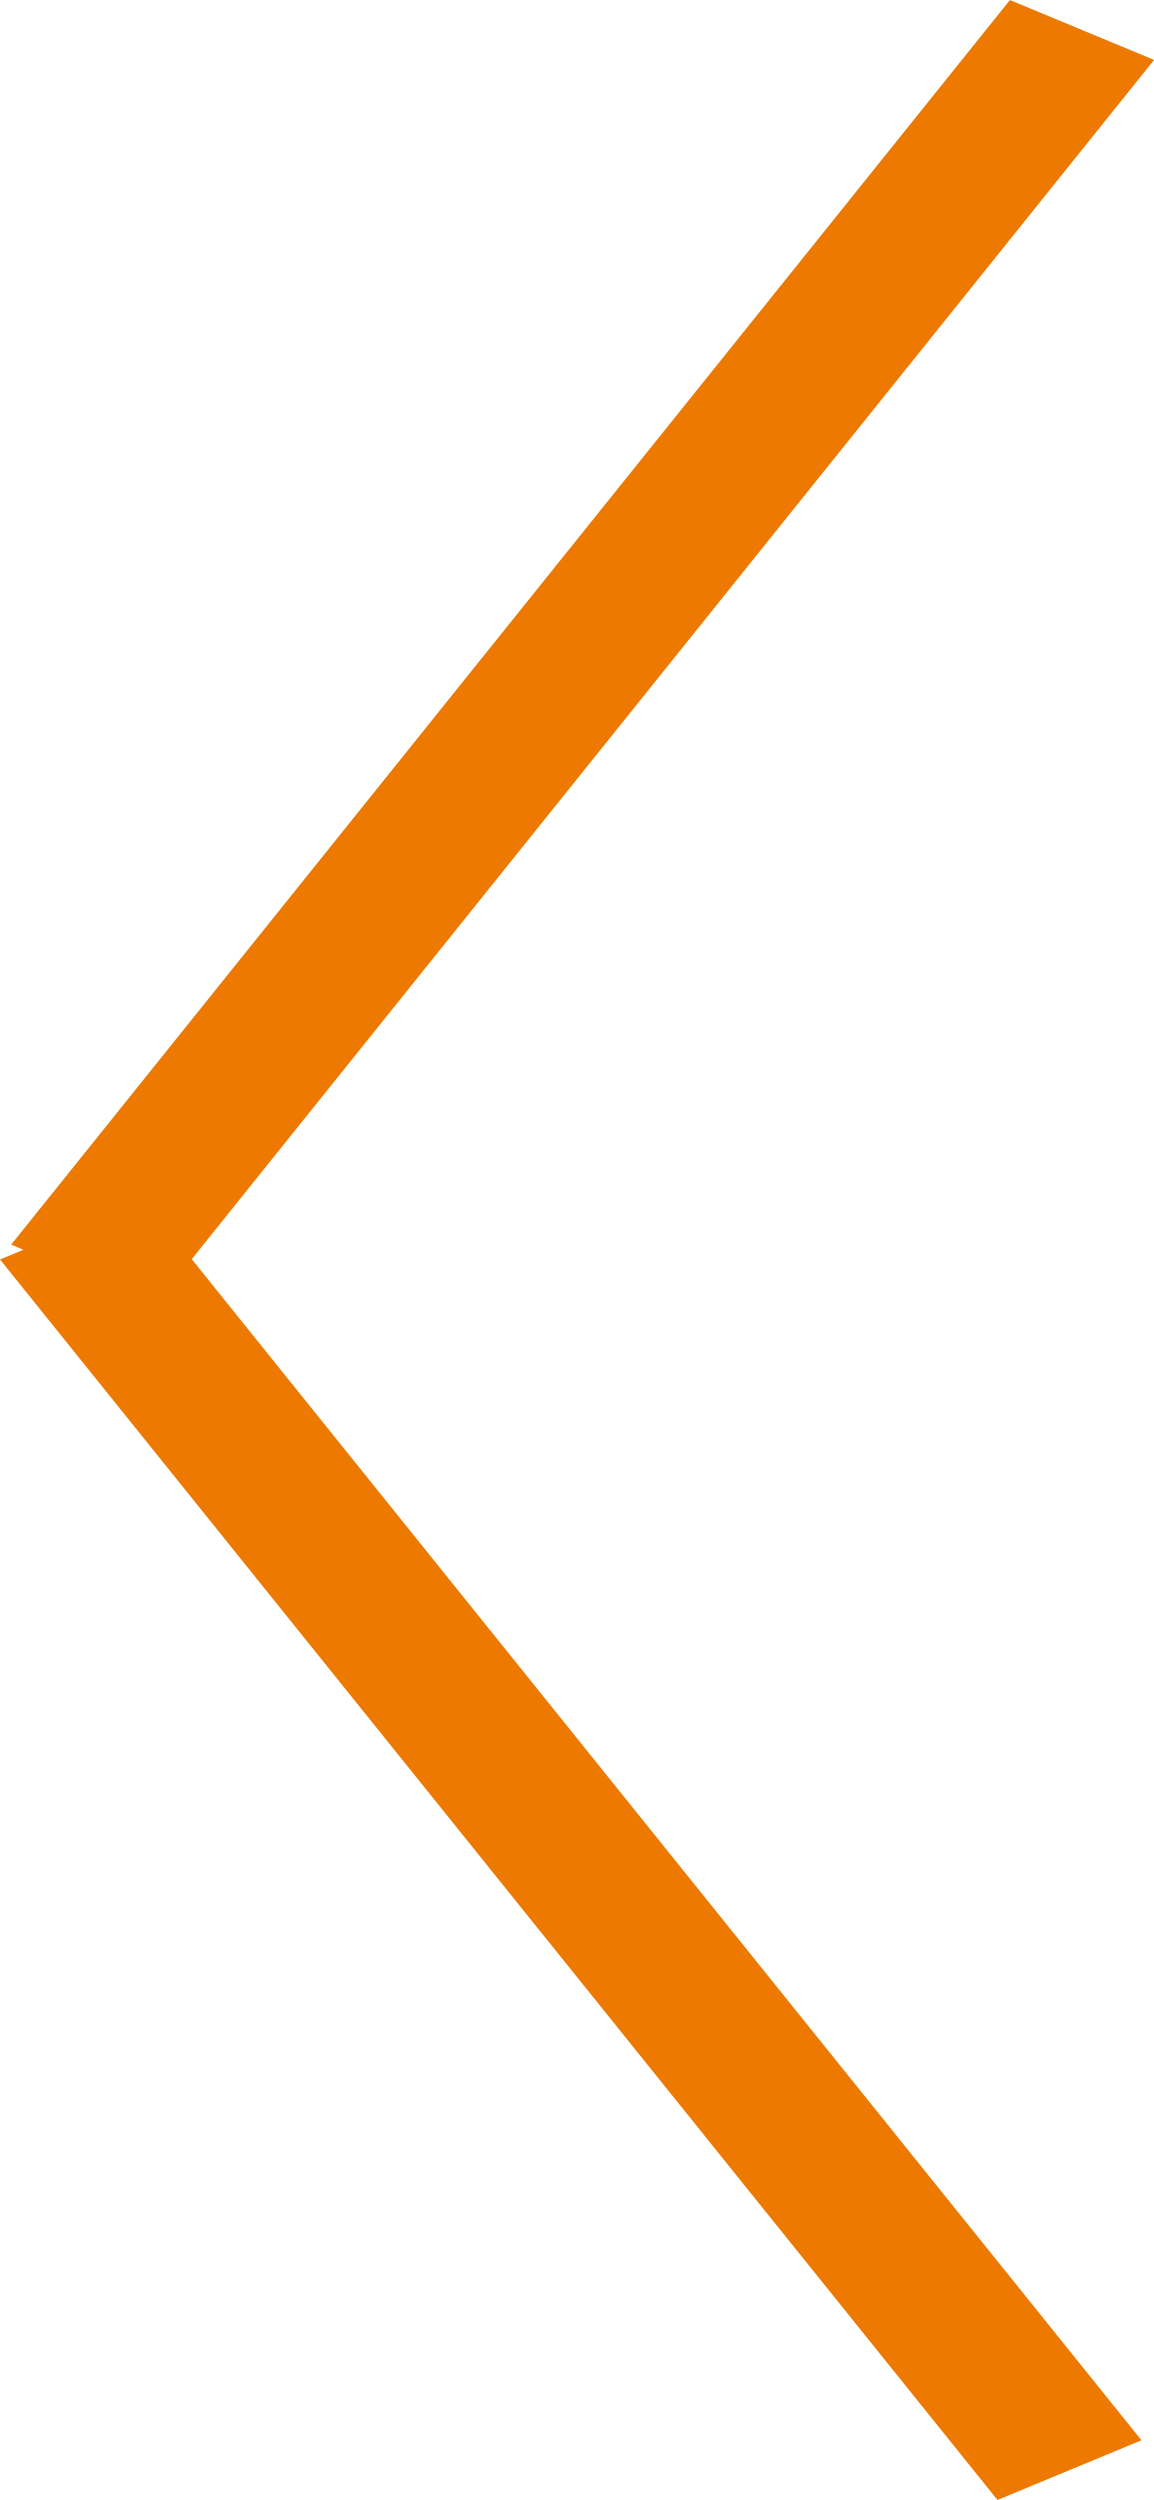
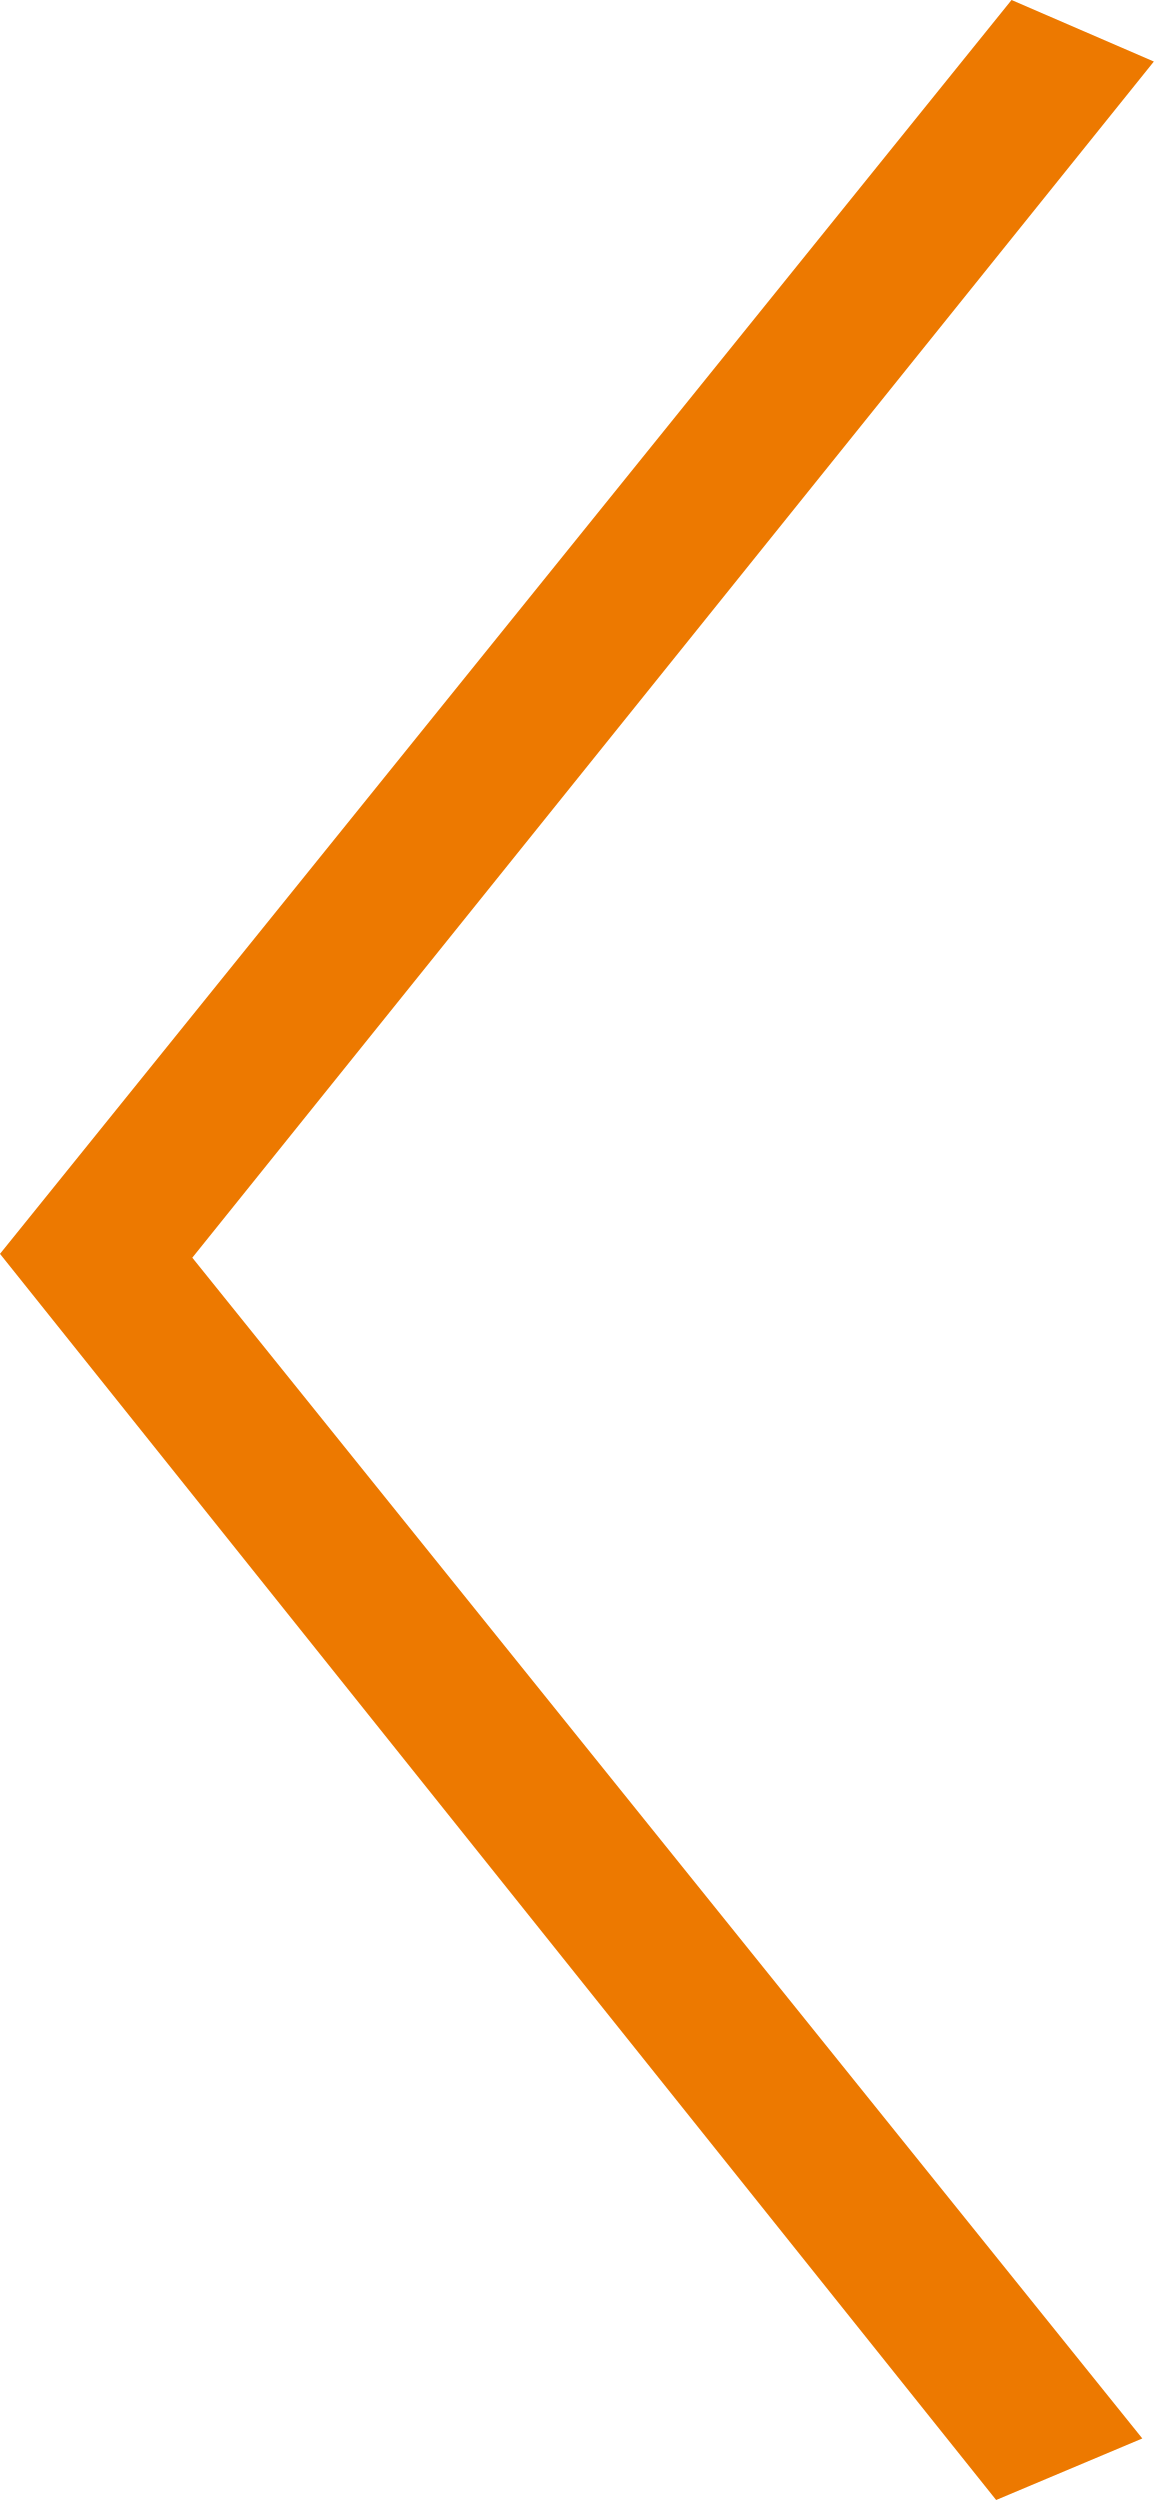
- <svg xmlns="http://www.w3.org/2000/svg" preserveAspectRatio="xMidYMid" width="30" height="65" viewBox="0 0 30 65">
-   <defs>
-     <style>
-       .cls-1 {
-         fill: #ed7900;
-         fill-rule: evenodd;
-       }
-     </style>
-   </defs>
-   <path d="M4.985,32.738 L29.678,63.447 L25.934,64.999 L0.000,32.746 L0.610,32.493 L0.290,32.360 L26.258,0.001 L30.006,1.558 L4.985,32.738 Z" class="cls-1" />
+ <svg xmlns="http://www.w3.org/2000/svg" version="1.1" id="Layer_1" x="0px" y="0px" viewBox="0 0 30 65" style="enable-background:new 0 0 30 65;" xml:space="preserve">
+   <style type="text/css">
+ 	.st0{fill-rule:evenodd;clip-rule:evenodd;fill:#ED7900;}
+ </style>
+   <polygon class="st0" points="30,1.6 26.3,0 0,32.6 25.9,65 29.7,63.4 5,32.7 " />
</svg>
